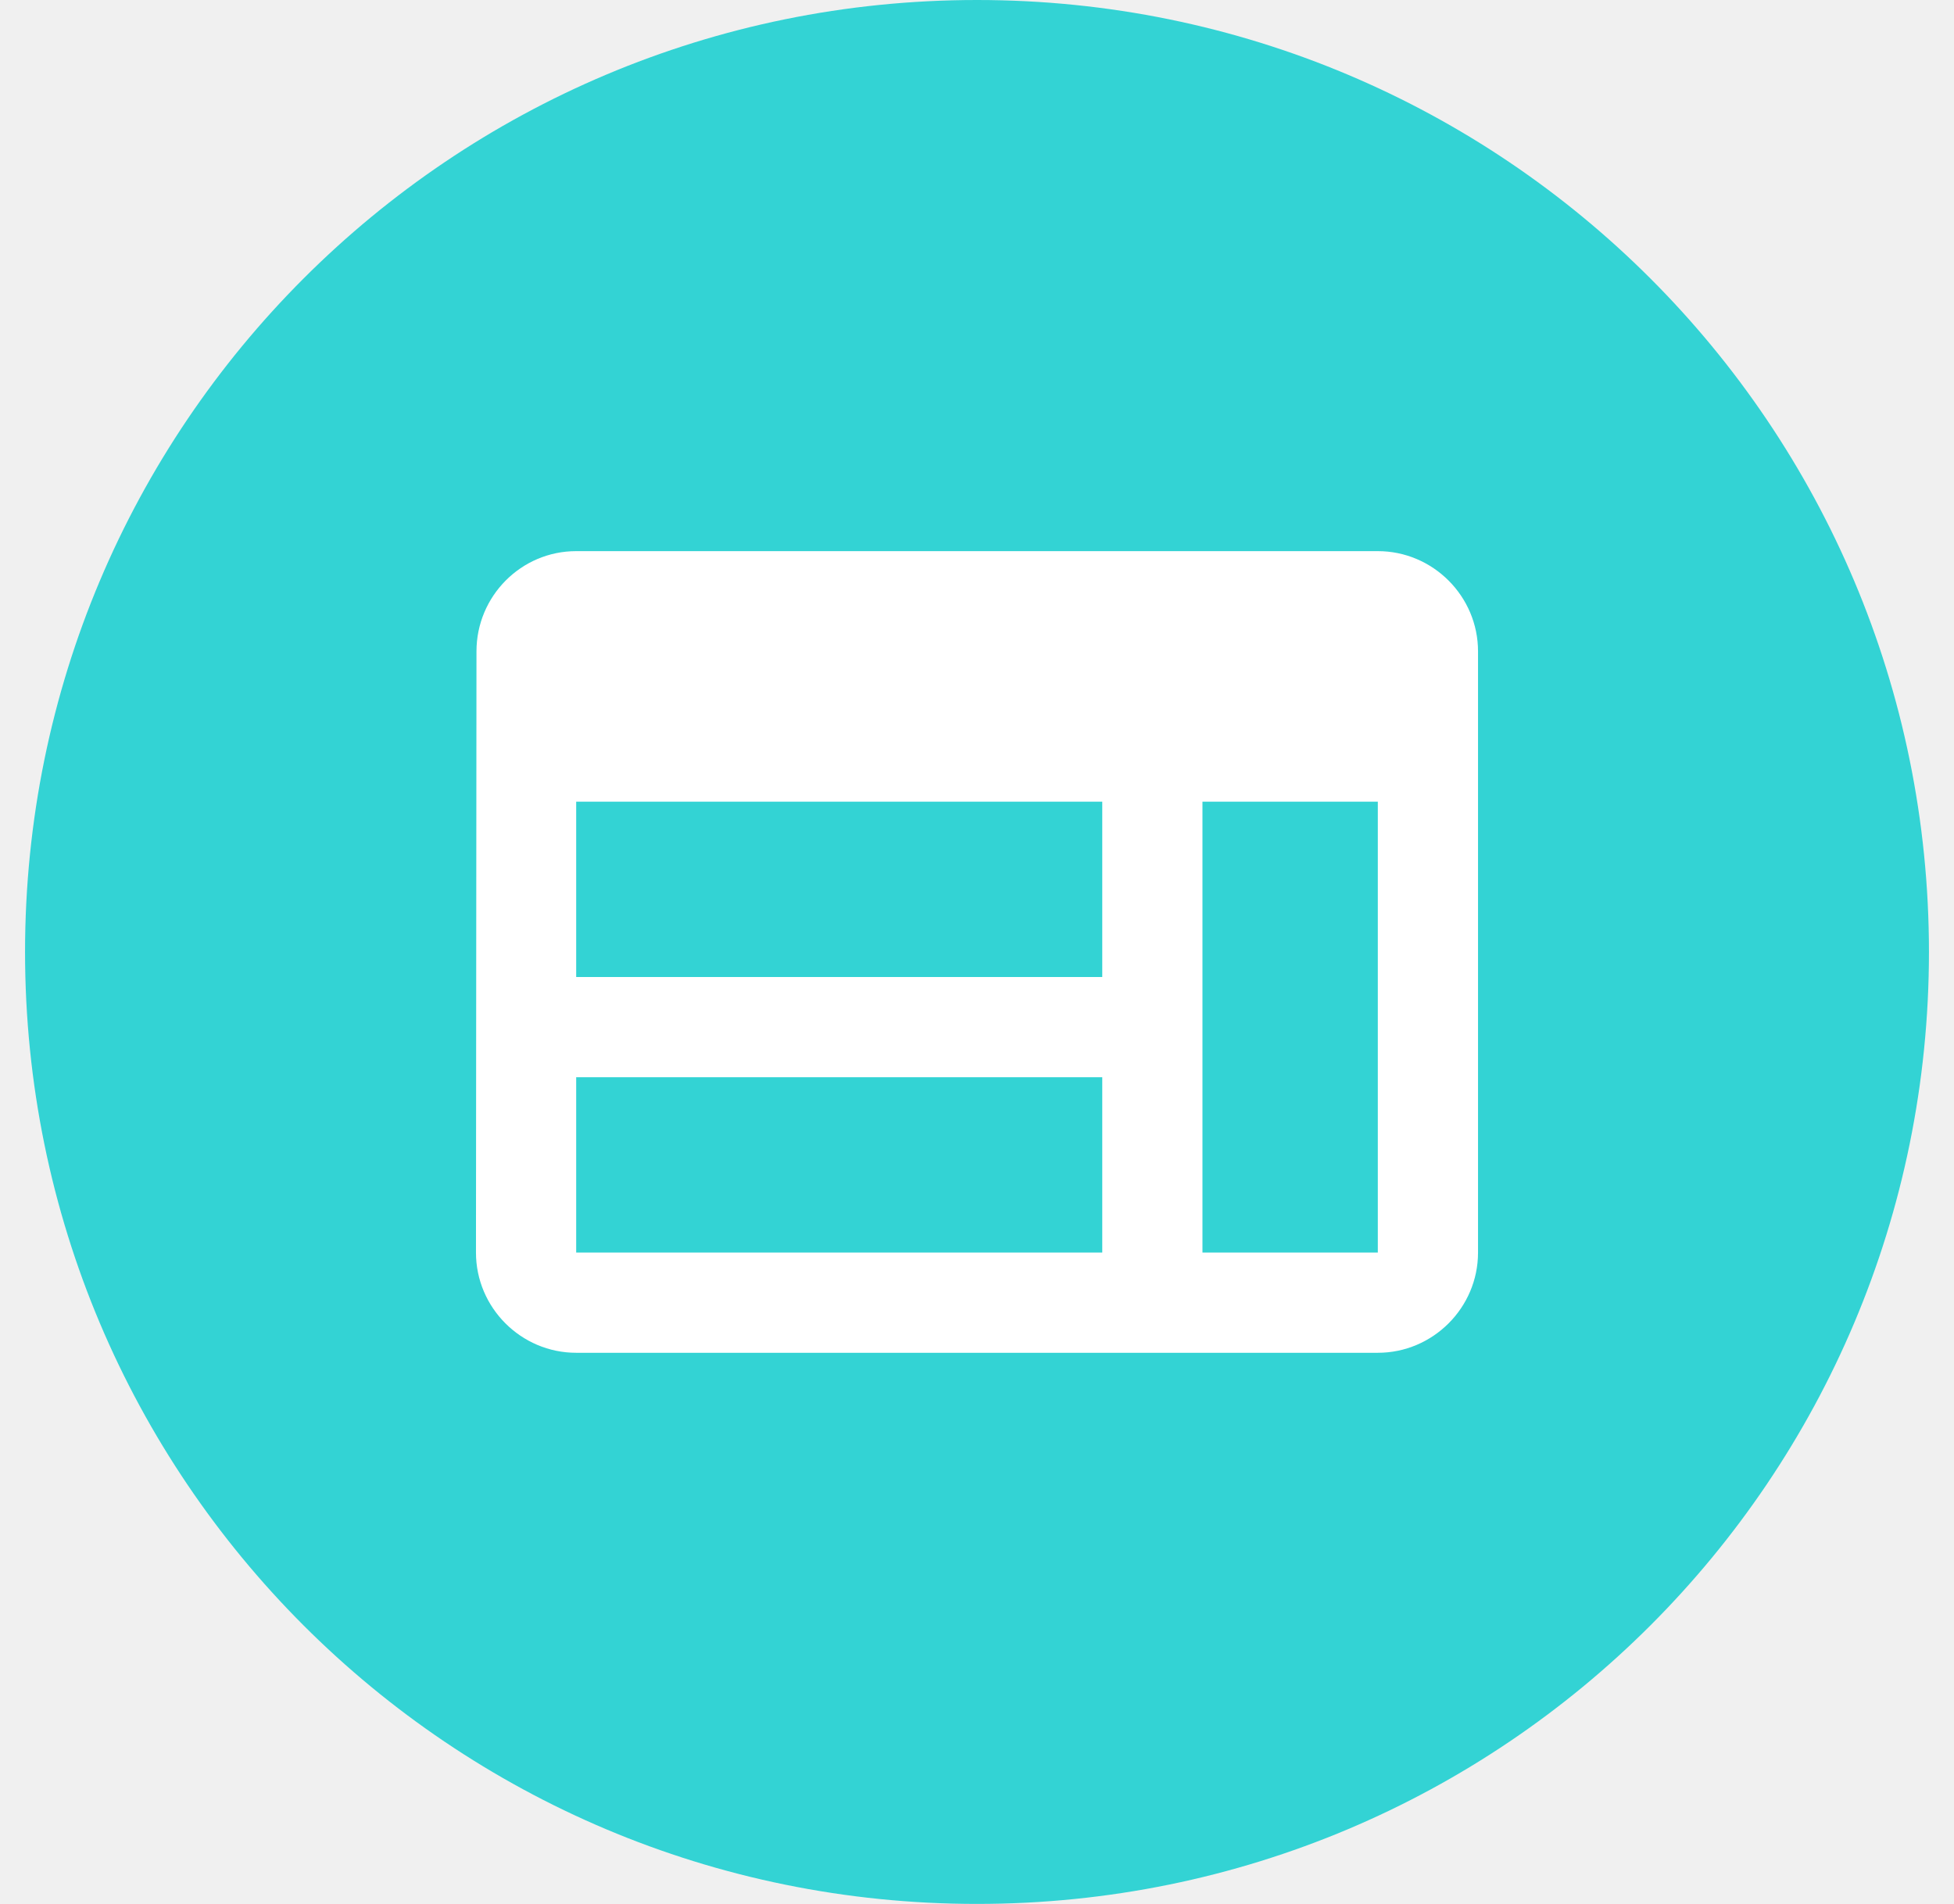
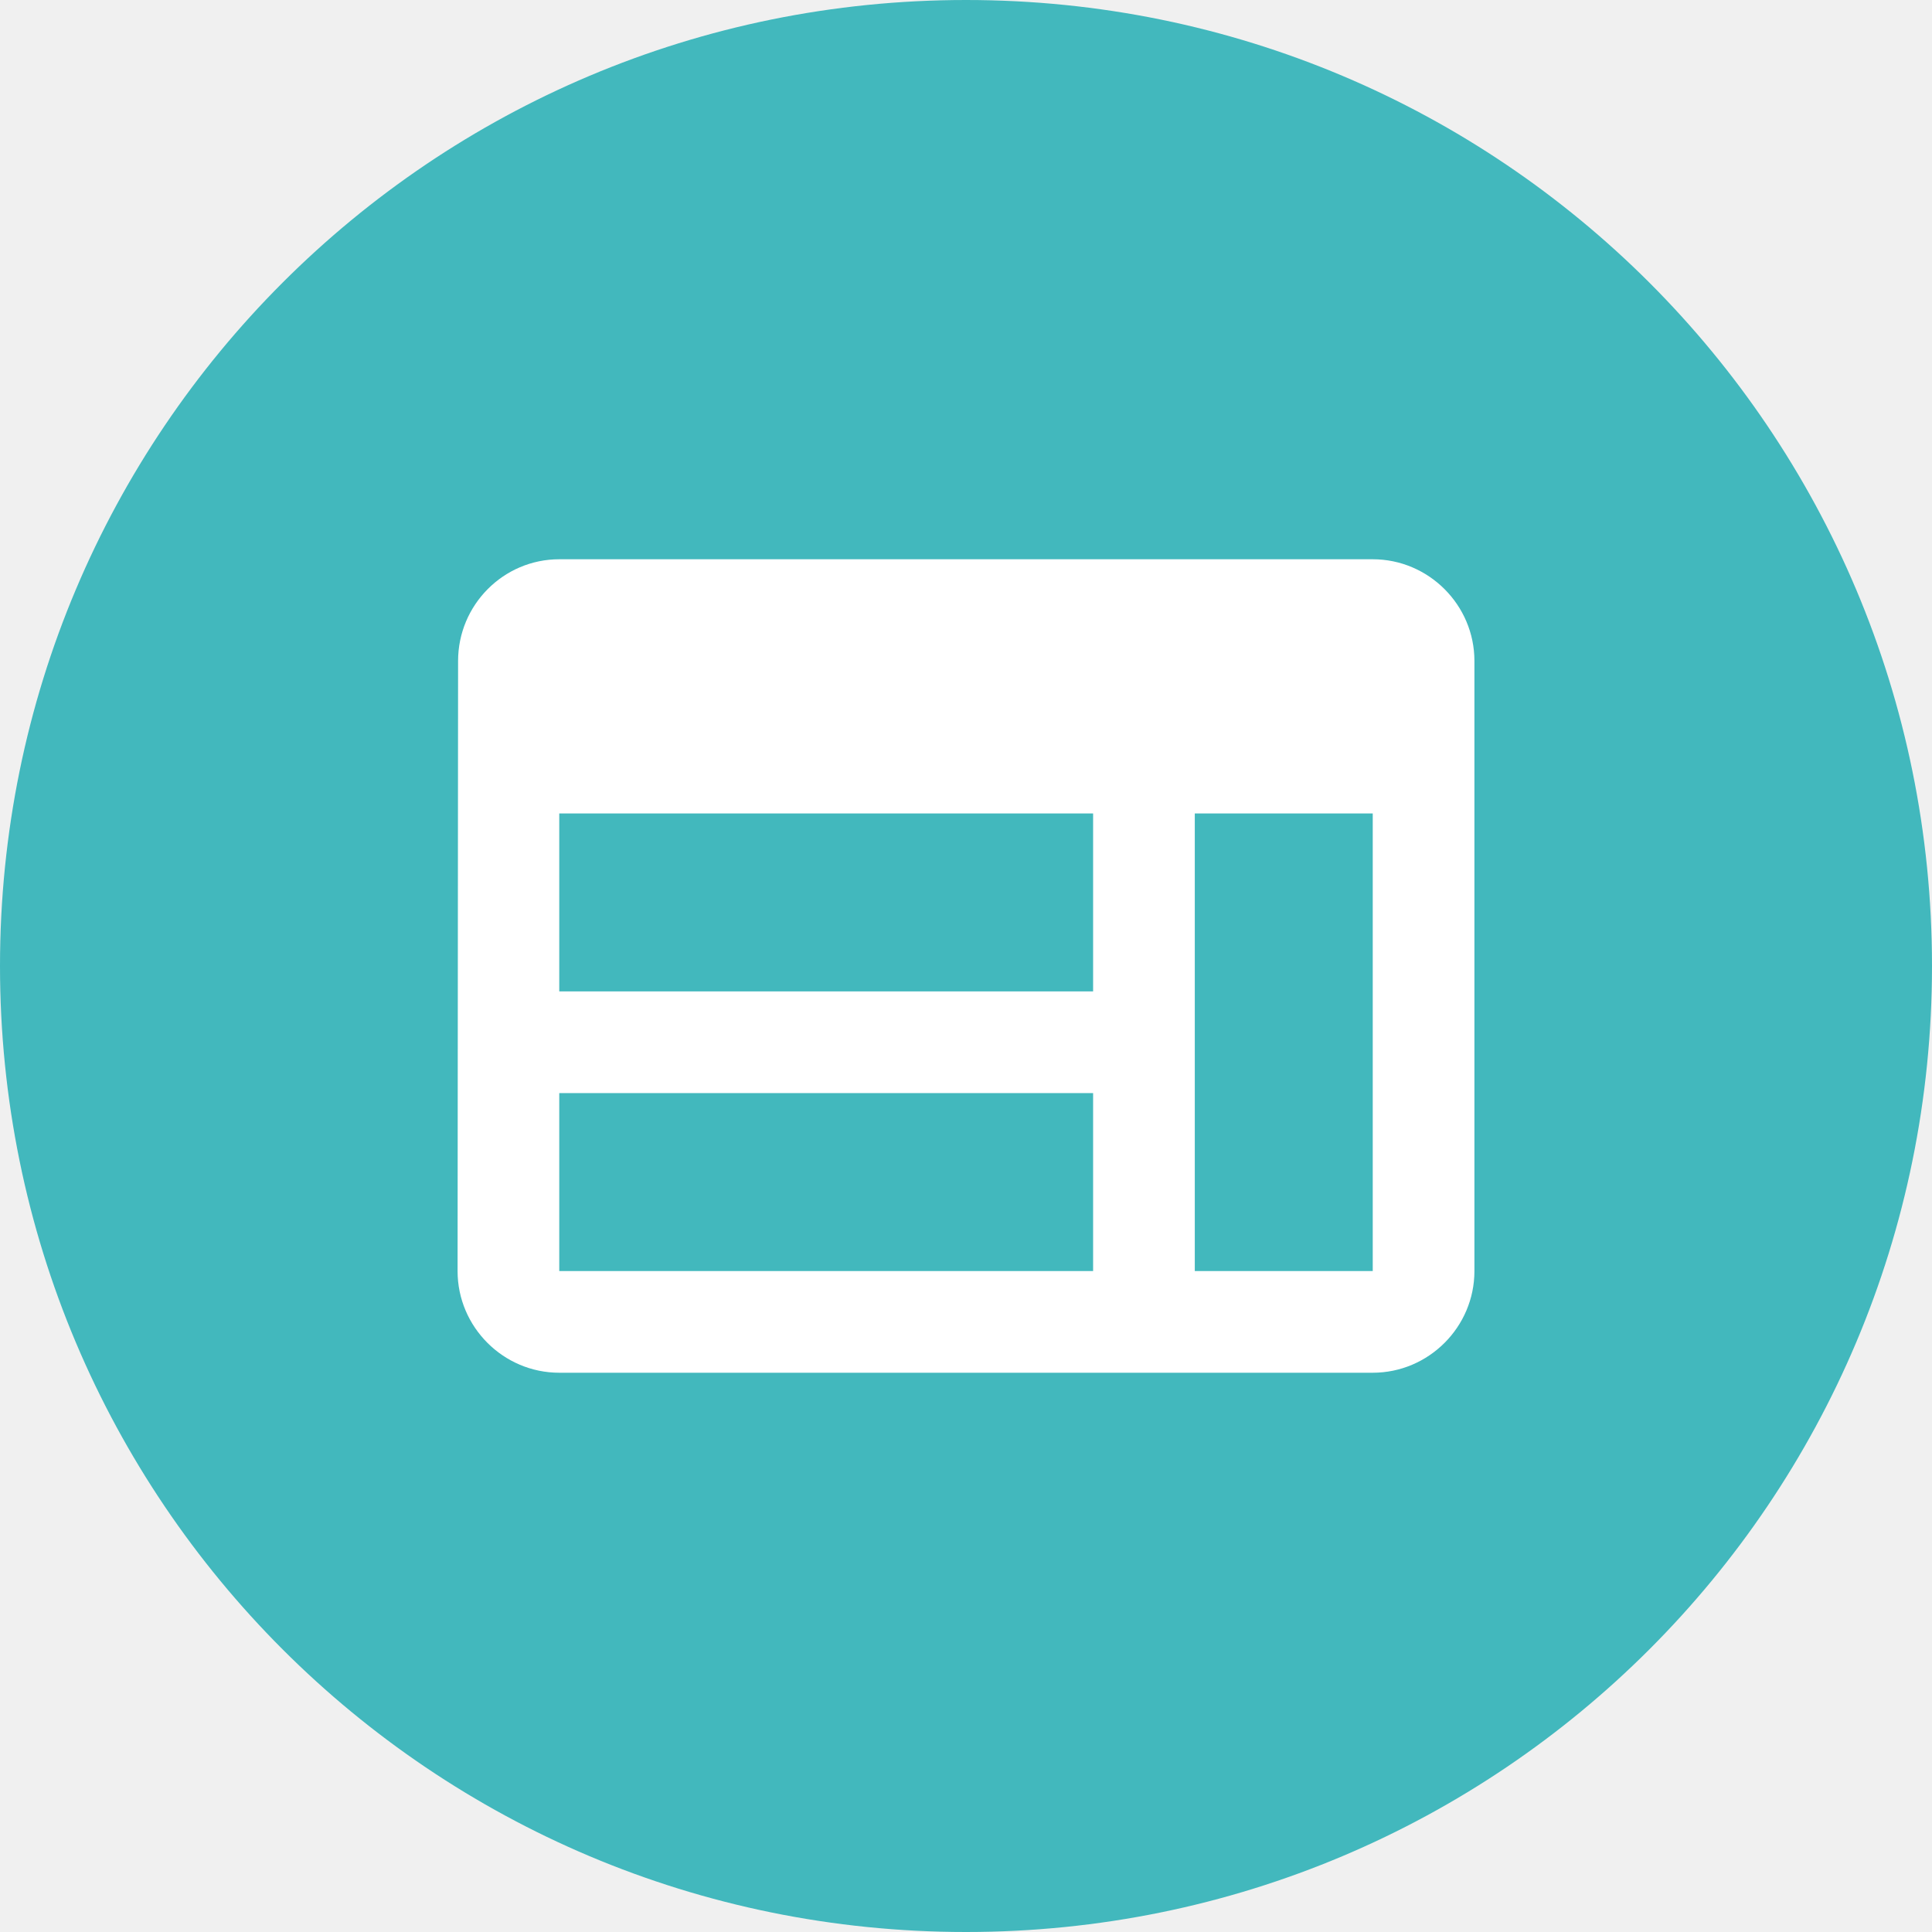
- <svg xmlns="http://www.w3.org/2000/svg" version="1.2" viewBox="0 0 39 38" width="39" height="38">
+ <svg xmlns="http://www.w3.org/2000/svg" version="1.2" viewBox="0 0 38 38" width="38" height="38">
  <style>
- 		.s0 { fill: #33d3d4 } 
+ 		.s0 { fill: #42b8bd } 
		.s1 { fill: #ffffff } 
	</style>
  <g>
-     <path fill-rule="evenodd" class="s0" d="m19.5 38c-10.51 0-19-8.49-19-19 0-10.51 8.49-19 19-19 10.51 0 19 8.49 19 19 0 10.51-8.49 19-19 19z" />
-     <path class="s1" d="m27.5 11h-16c-1.1 0-1.99 0.9-1.99 2l-0.01 12c0 1.1 0.9 2 2 2h16c1.1 0 2-0.9 2-2v-12c0-1.1-0.9-2-2-2zm-16 5h10.5v3.5h-10.5zm0 5.5h10.5v3.5h-10.5zm16 3.5h-3.5v-9h3.5z" />
+     <path fill-rule="evenodd" class="s0" d="m19 38c-10.51 0-19-8.49-19-19 0-10.51 8.49-19 19-19 10.51 0 19 8.49 19 19 0 10.51-8.49 19-19 19z" />
+     <path class="s1" d="m27 11h-16c-1.1 0-1.99 0.9-1.99 2l-0.01 12c0 1.1 0.9 2 2 2h16c1.1 0 2-0.9 2-2v-12c0-1.1-0.9-2-2-2zm-16 5h10.5v3.5h-10.5zm0 5.5h10.5v3.5h-10.5zm16 3.5h-3.5v-9h3.5z" />
  </g>
</svg>
